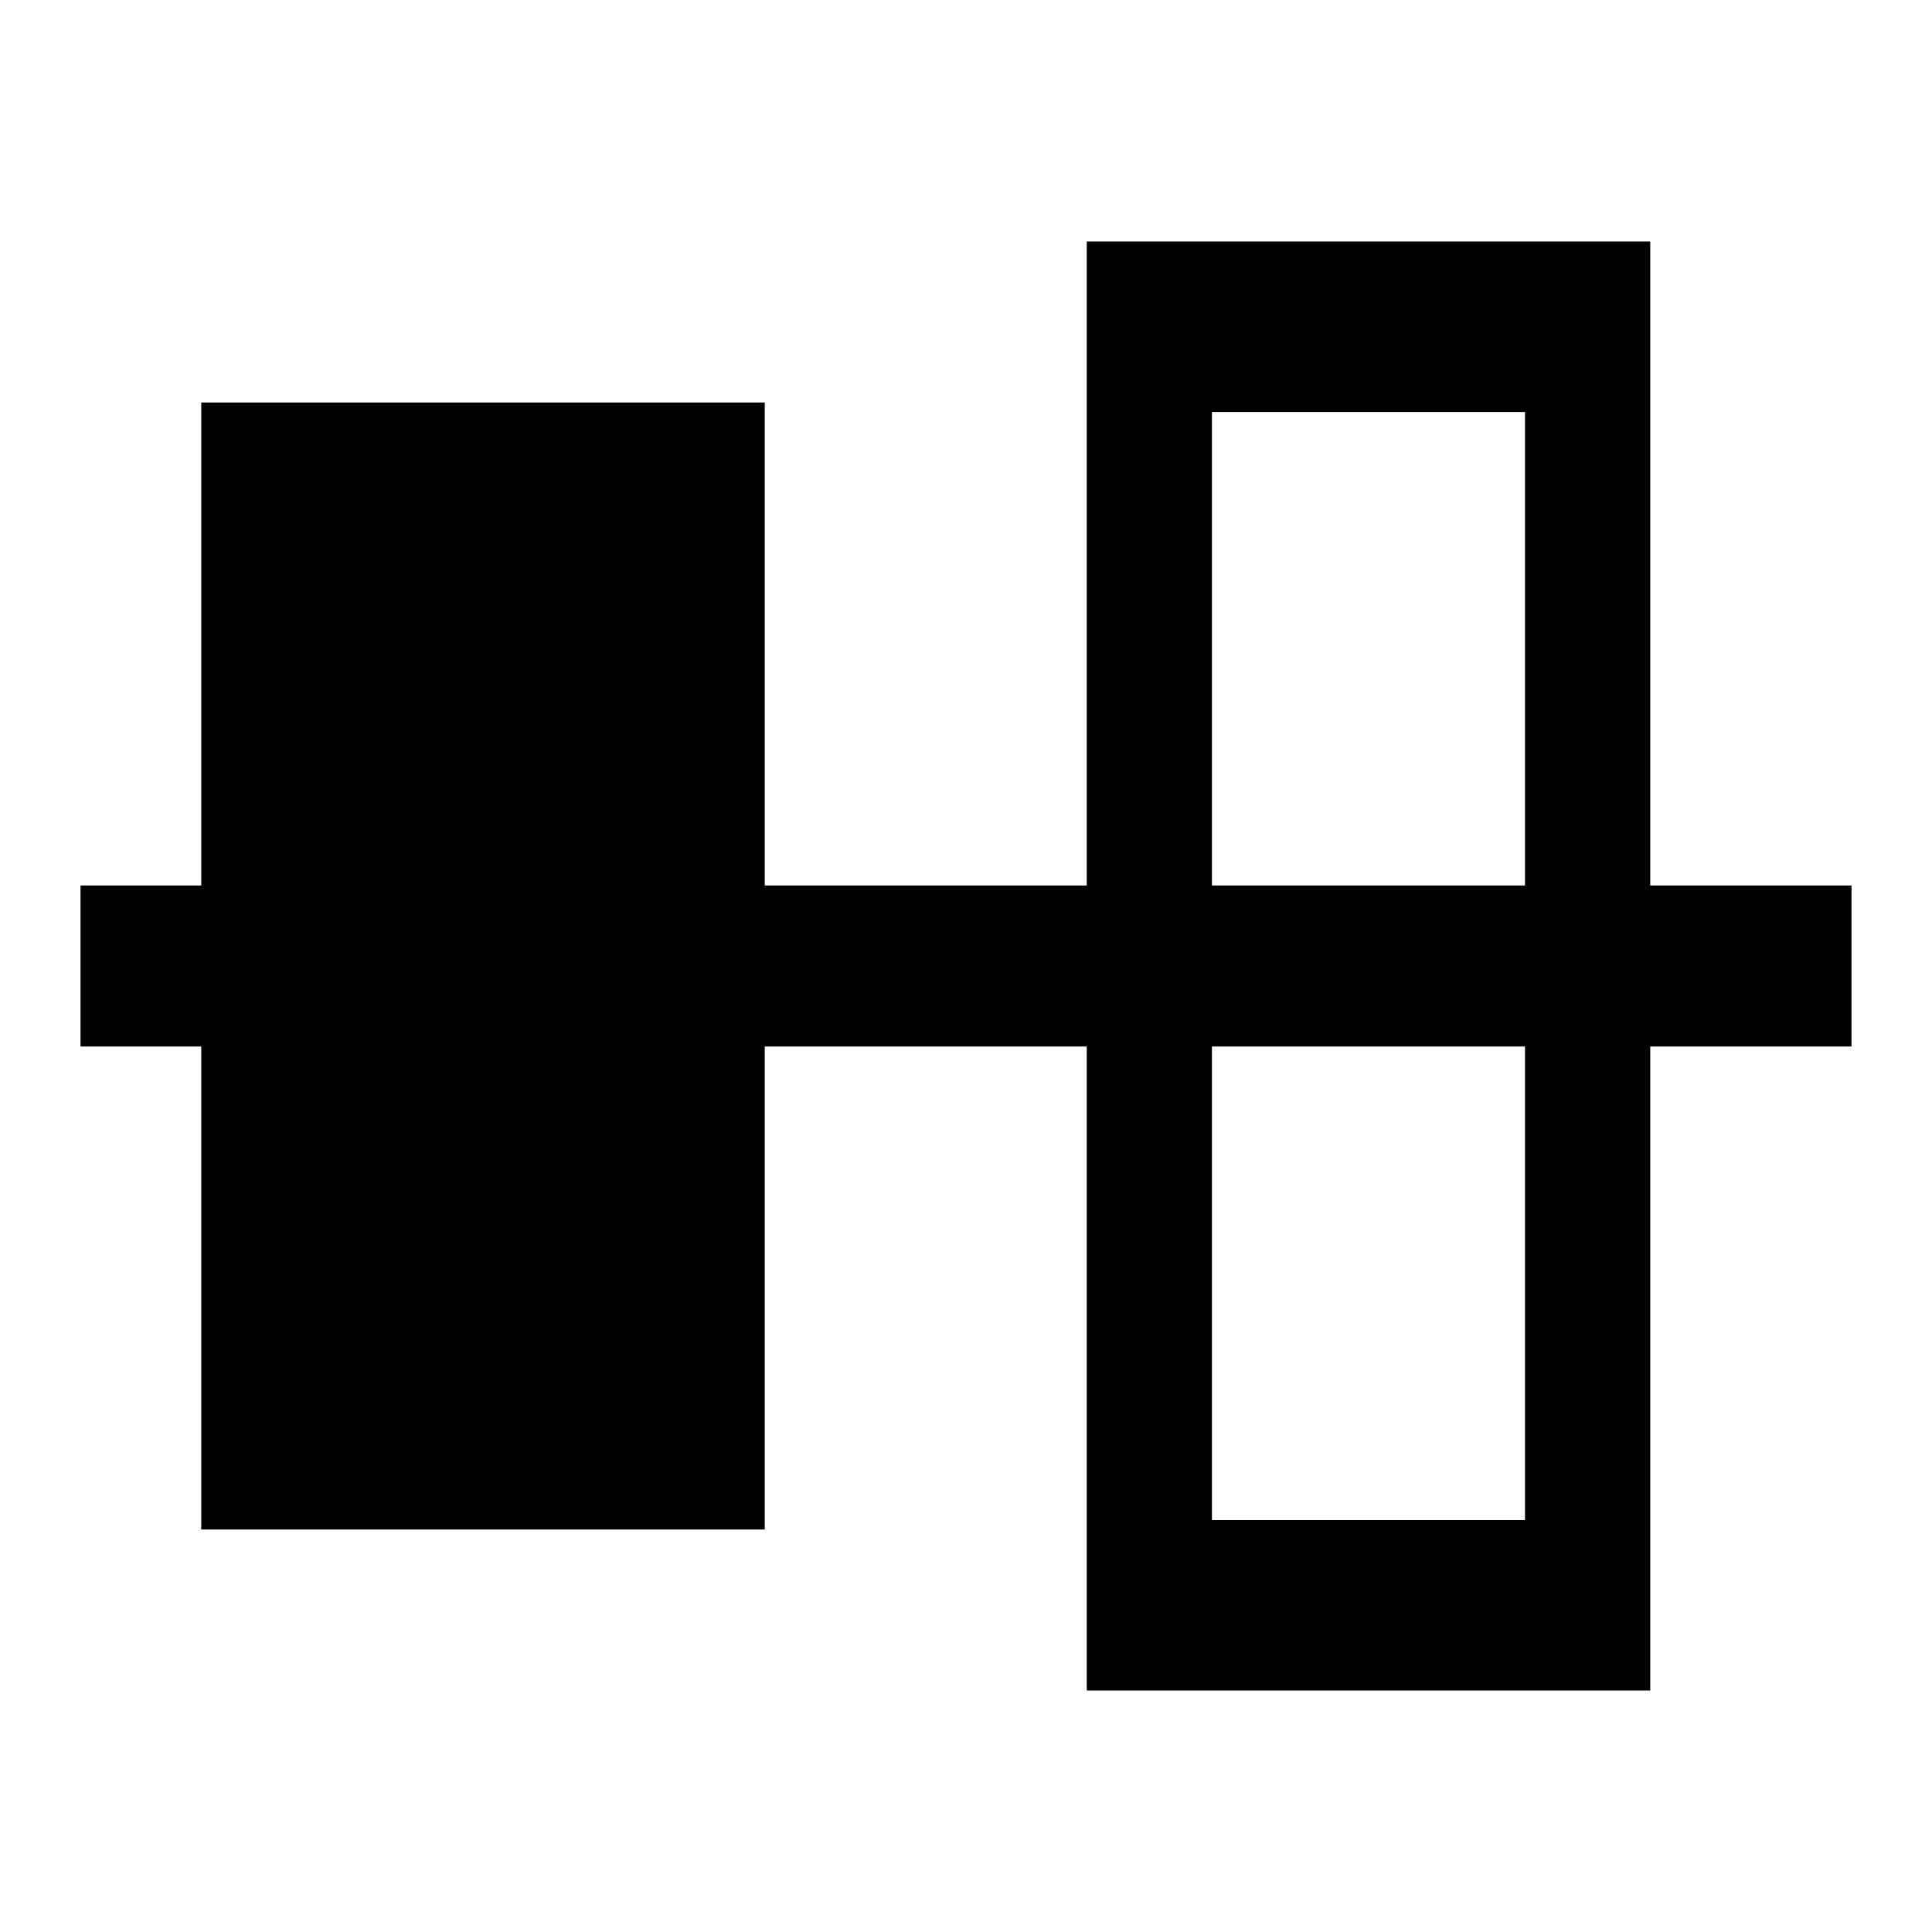
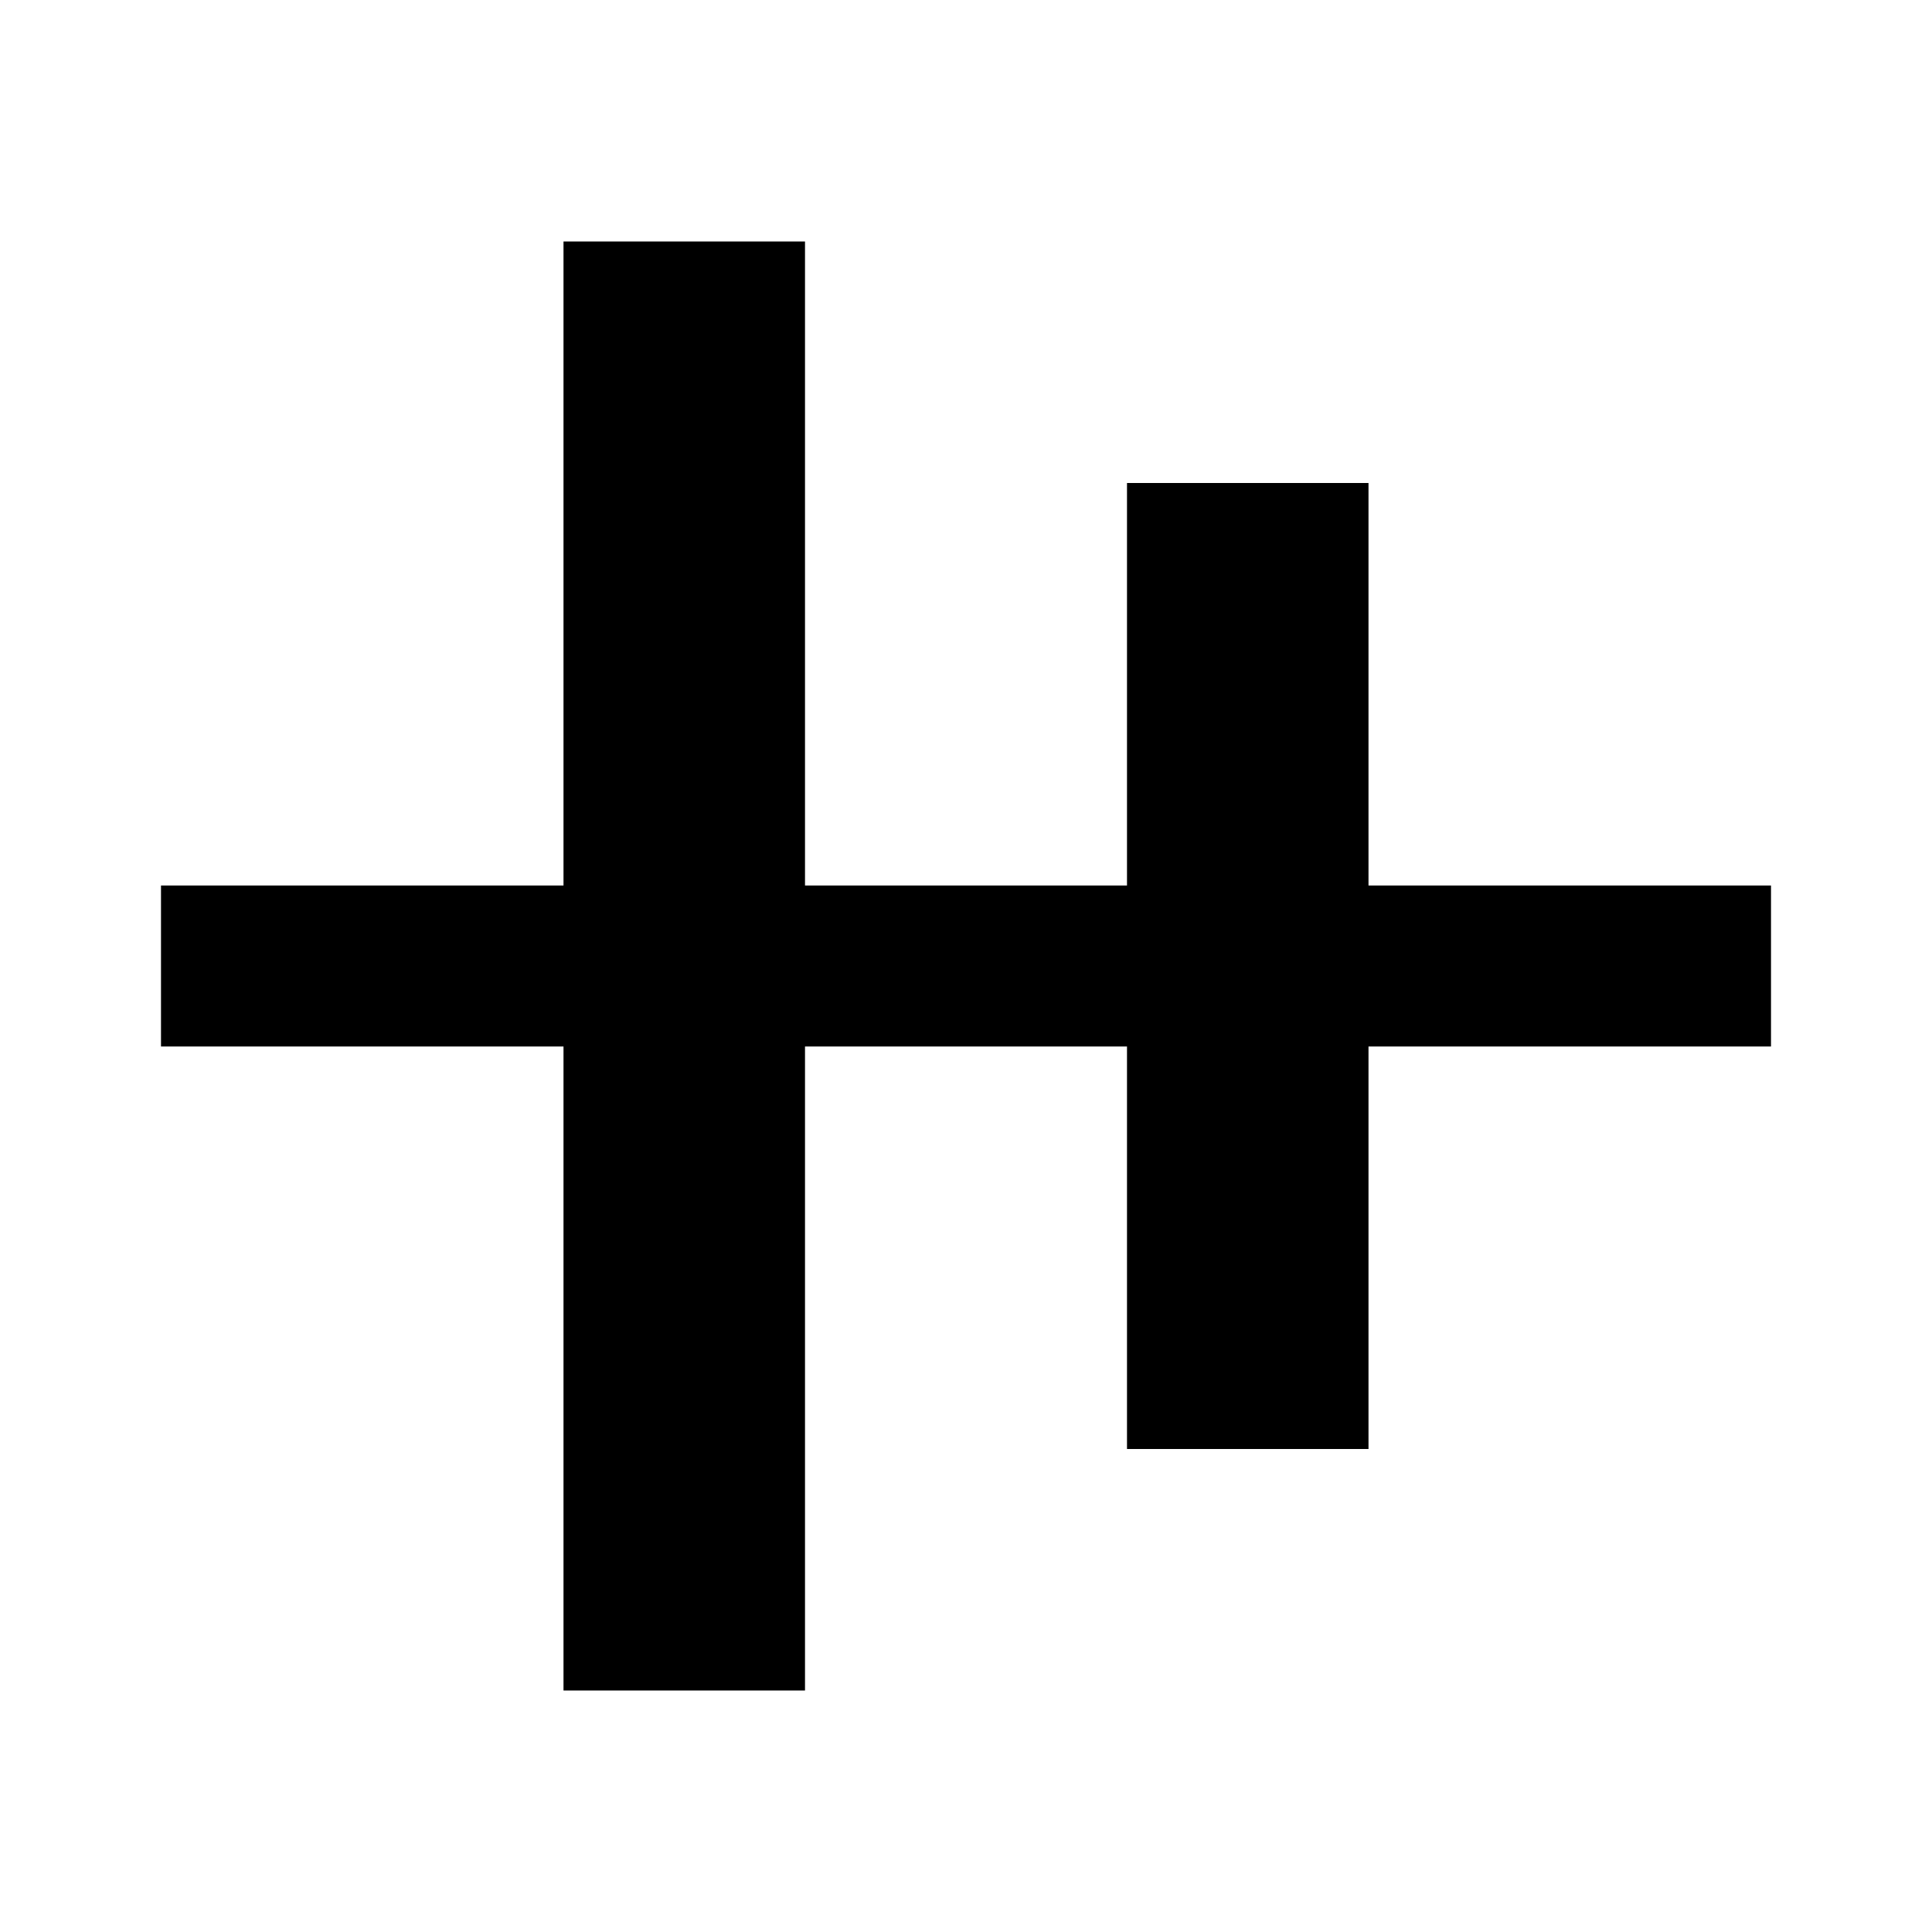
- <svg xmlns="http://www.w3.org/2000/svg" version="1.1" id="Layer_1" x="0px" y="0px" width="24px" height="24px" viewBox="11 11 24 24" enable-background="new 11 11 24 24" xml:space="preserve">
-   <rect x="12" y="22" width="22" height="2" />
-   <rect x="13.5" y="16" width="7" height="14" />
-   <g>
-     <path d="M26.055,29.883V16.118h3.889v13.765H26.055 M24.5,32h7V14h-7V32L24.5,32z" />
+ <svg xmlns="http://www.w3.org/2000/svg" viewBox="0 0 24 24">
+   <g transform="translate(0, 24) scale(0.025)">
+     <path d="M280-120v-320H80v-80h200v-320h120v320h160v-200h120v200h200v80H680v200H560v-200H400v320H280Z" />
  </g>
</svg>
